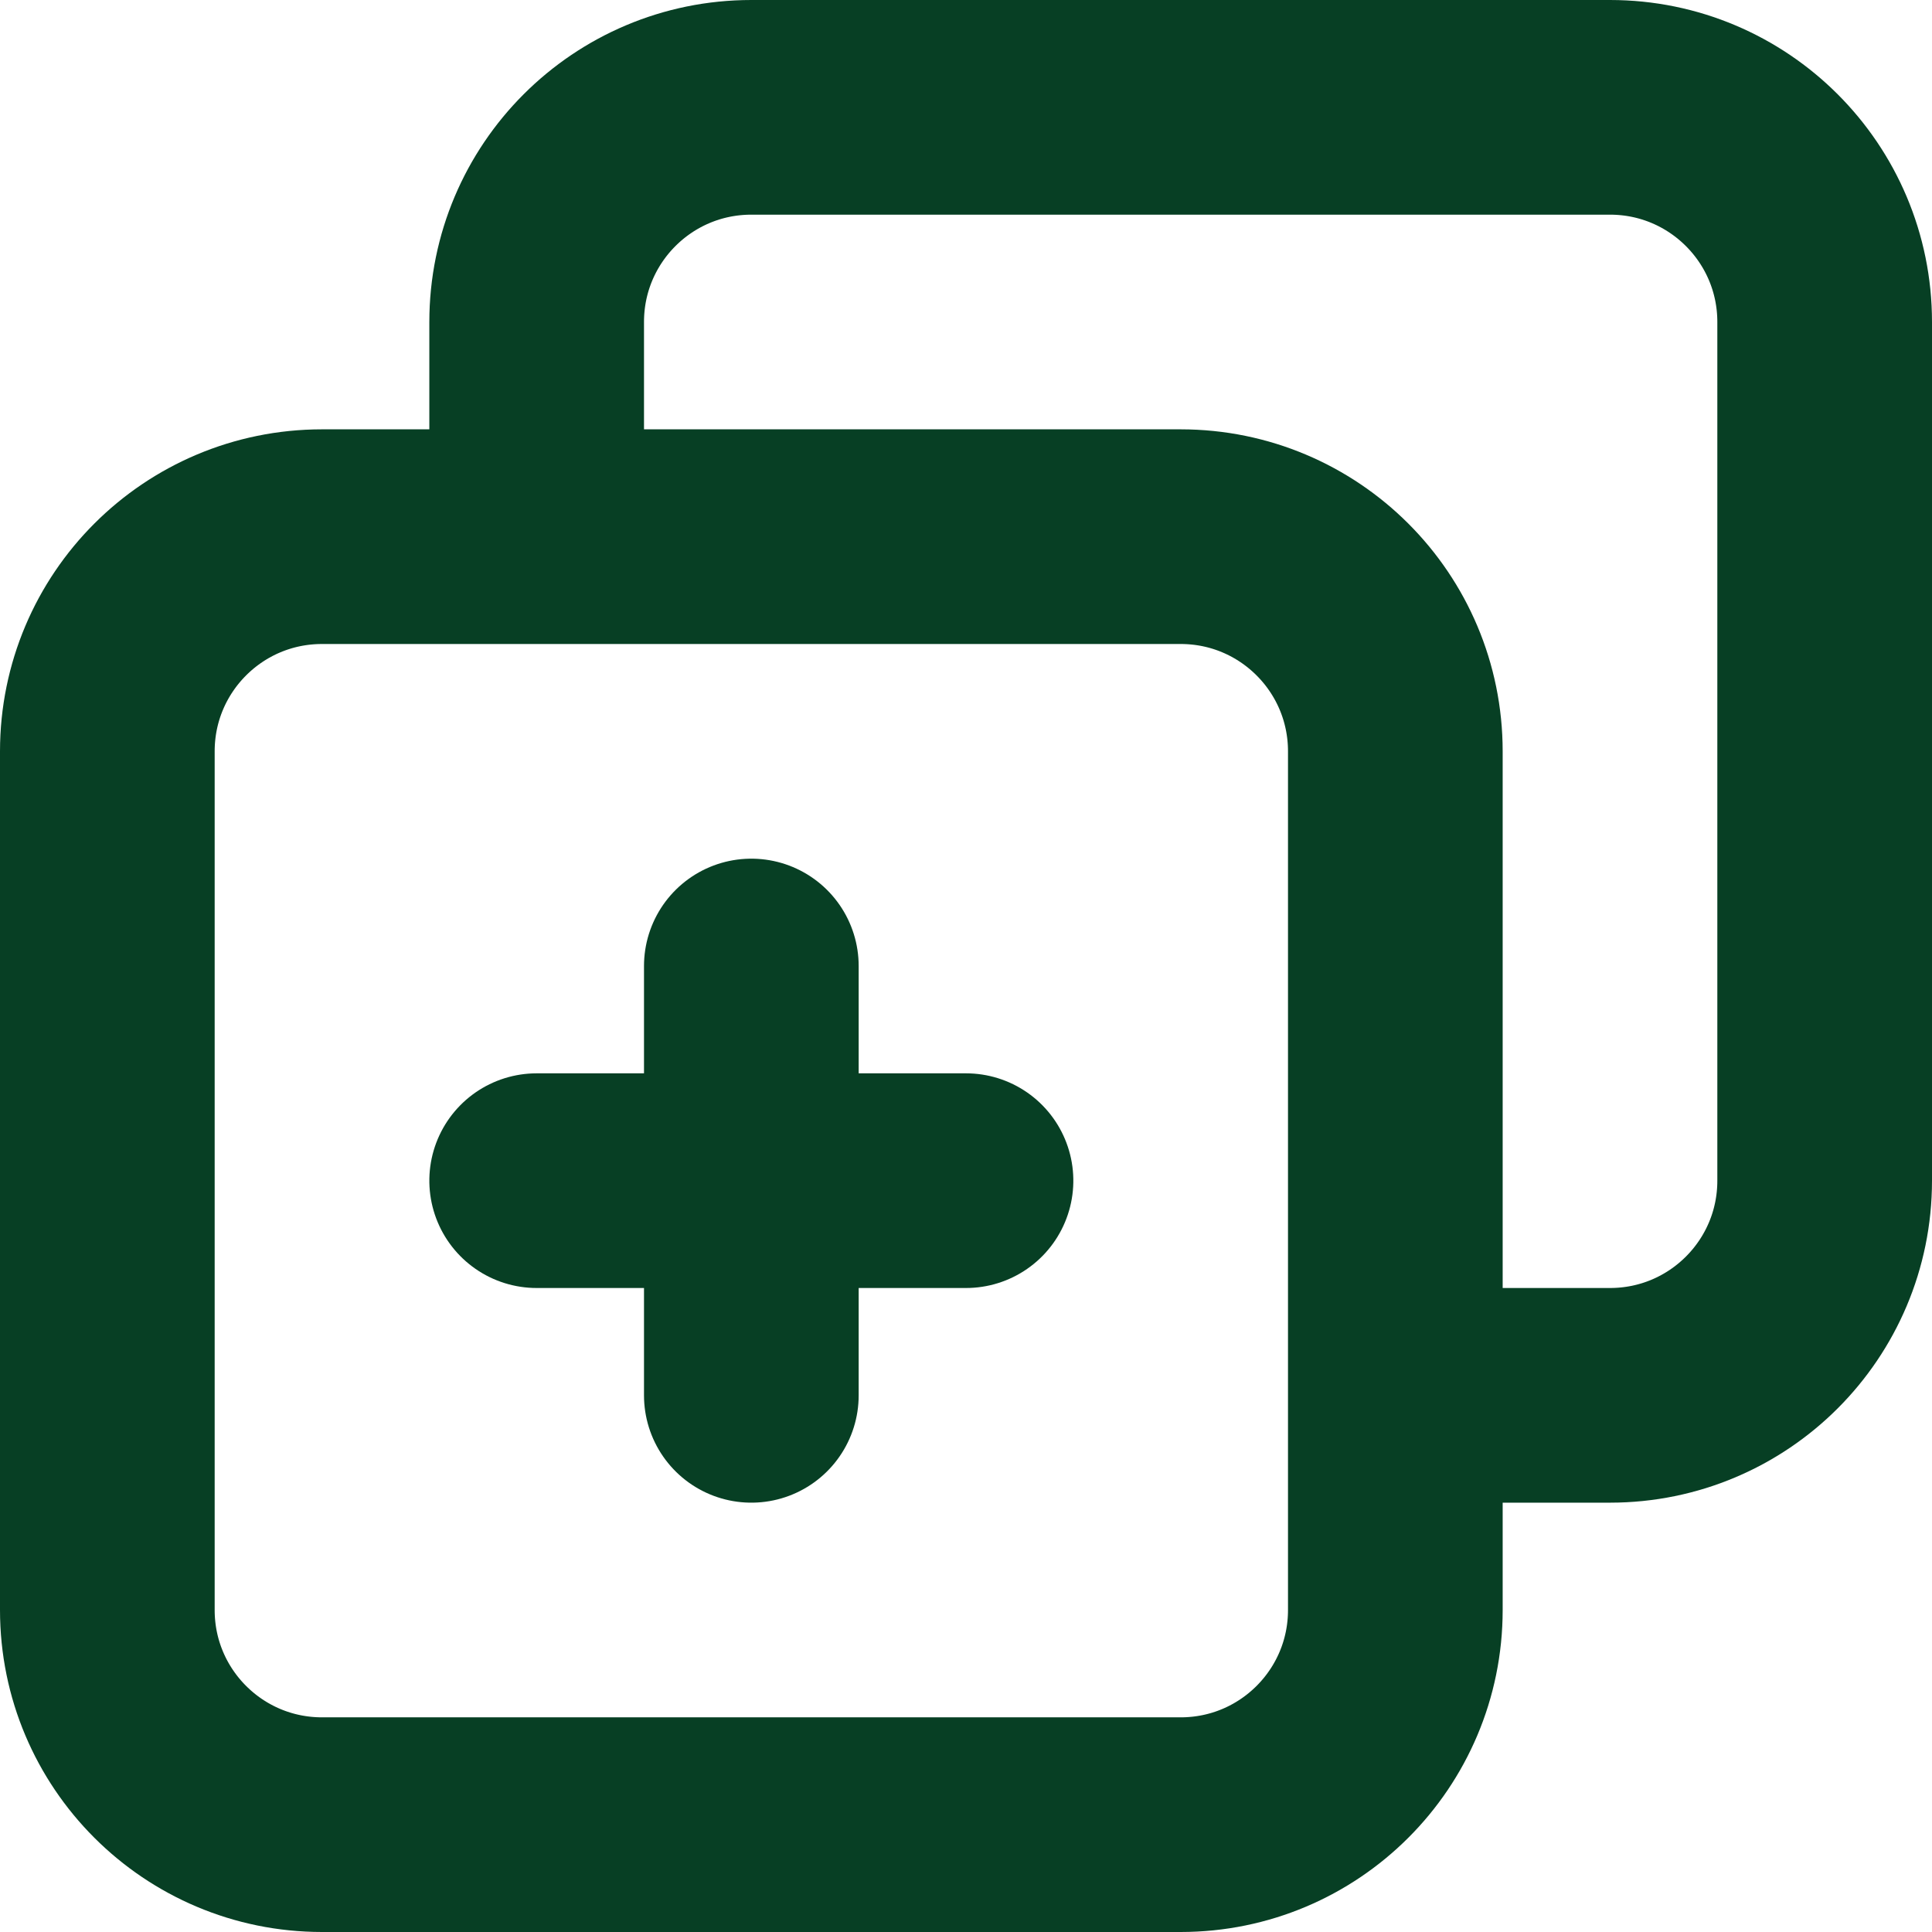
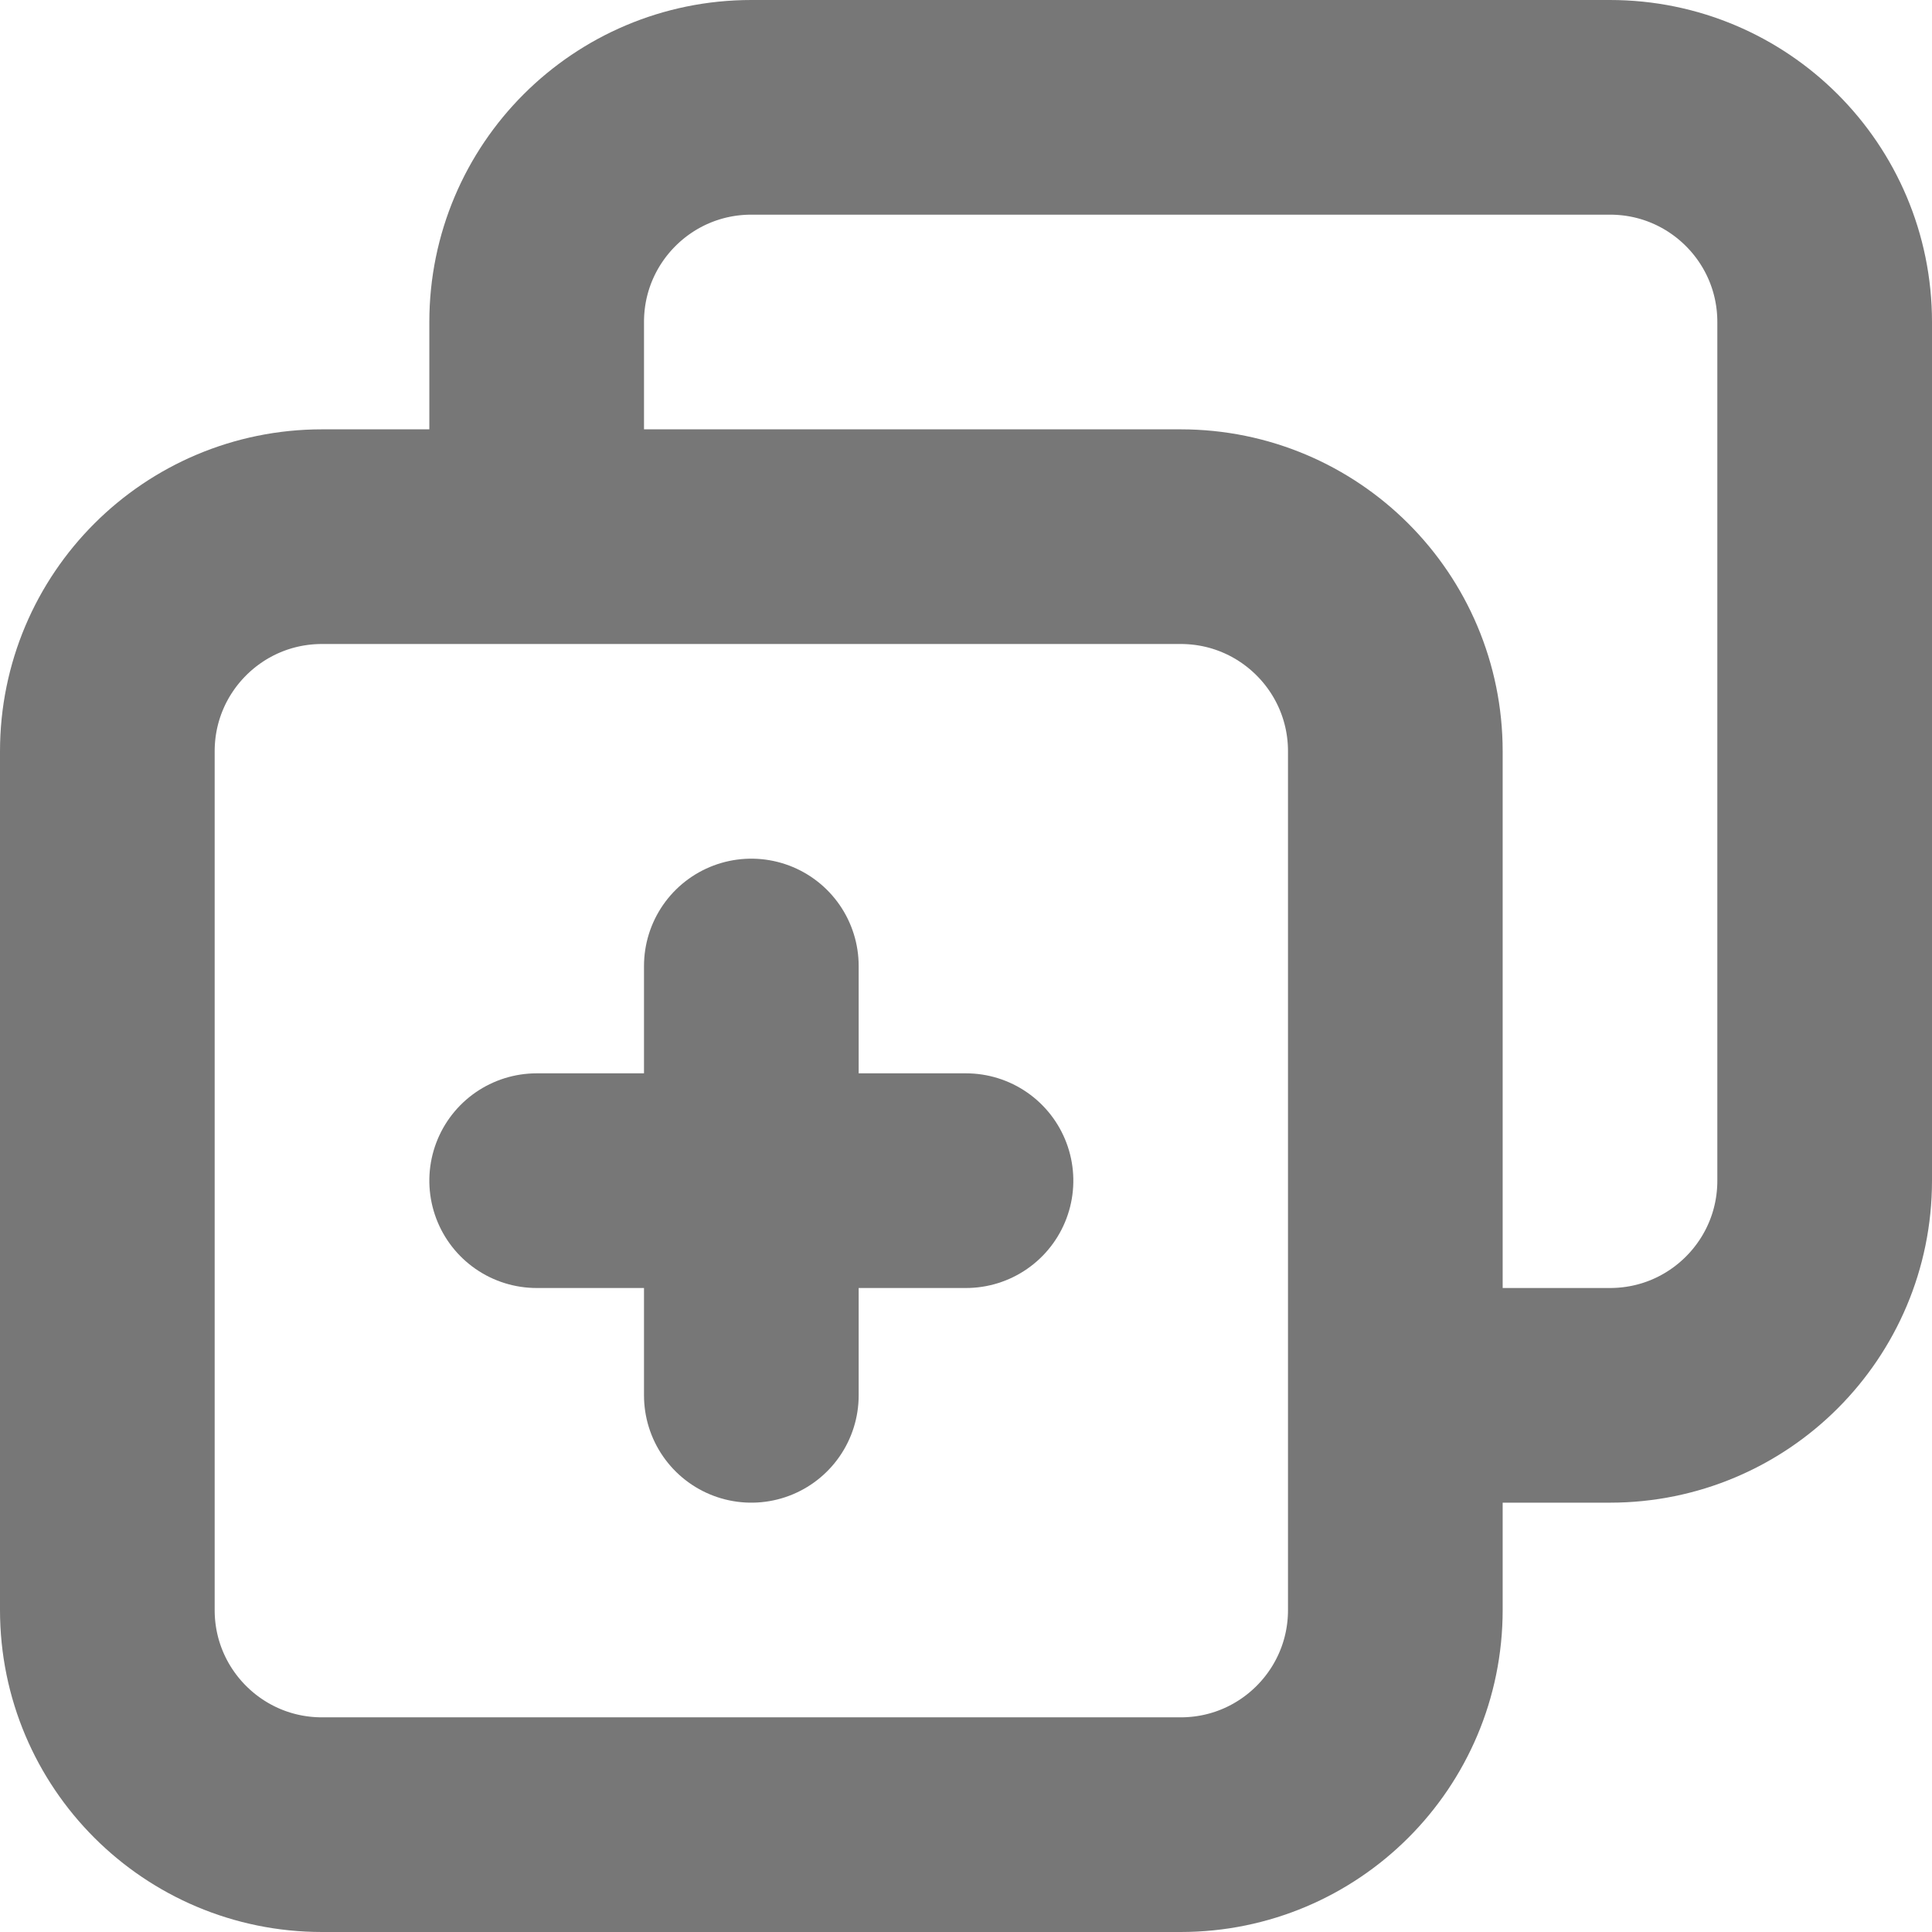
- <svg xmlns="http://www.w3.org/2000/svg" width="18px" height="18px" viewBox="0 0 18 18" version="1.1">
+ <svg xmlns="http://www.w3.org/2000/svg" width="15px" height="15px" viewBox="0 0 18 18" version="1.1">
  <g id="Flows" stroke="none" stroke-width="1" fill="none" fill-rule="evenodd">
-     <g id="Desktop/Flows" transform="translate(-1180, -216)" stroke="#073F24" stroke-width="2">
+     <g id="Desktop/Flows" transform="translate(-1180, -216)" stroke="#777" stroke-width="2">
      <g id="Icon/Duplicate" transform="translate(1180, 216)">
        <path d="M12.638,1 L15,1 C16.105,1 17,1.895 17,3 L17,11 C17,12.105 16.105,13 15,13 L7,13 C5.895,13 5,12.105 5,11 L5,8.623 L5,8.623" id="Path-5" transform="translate(11, 7) rotate(-90) translate(-11, -7) ">
                </path>
        <path d="M3,5 L11,5 C12.105,5 13,5.895 13,7 L13,15 C13,16.105 12.105,17 11,17 L3,17 C1.895,17 1,16.105 1,15 L1,7 C1,5.895 1.895,5 3,5 Z" id="Rectangle-Copy-4" />
        <line x1="7" y1="9" x2="7" y2="13" id="Path-26" stroke-linecap="round" transform="translate(7, 11) rotate(-90) translate(-7, -11) ">
                </line>
        <line x1="7" y1="9" x2="7" y2="13" id="Path-26" stroke-linecap="round" />
      </g>
    </g>
  </g>
</svg>
